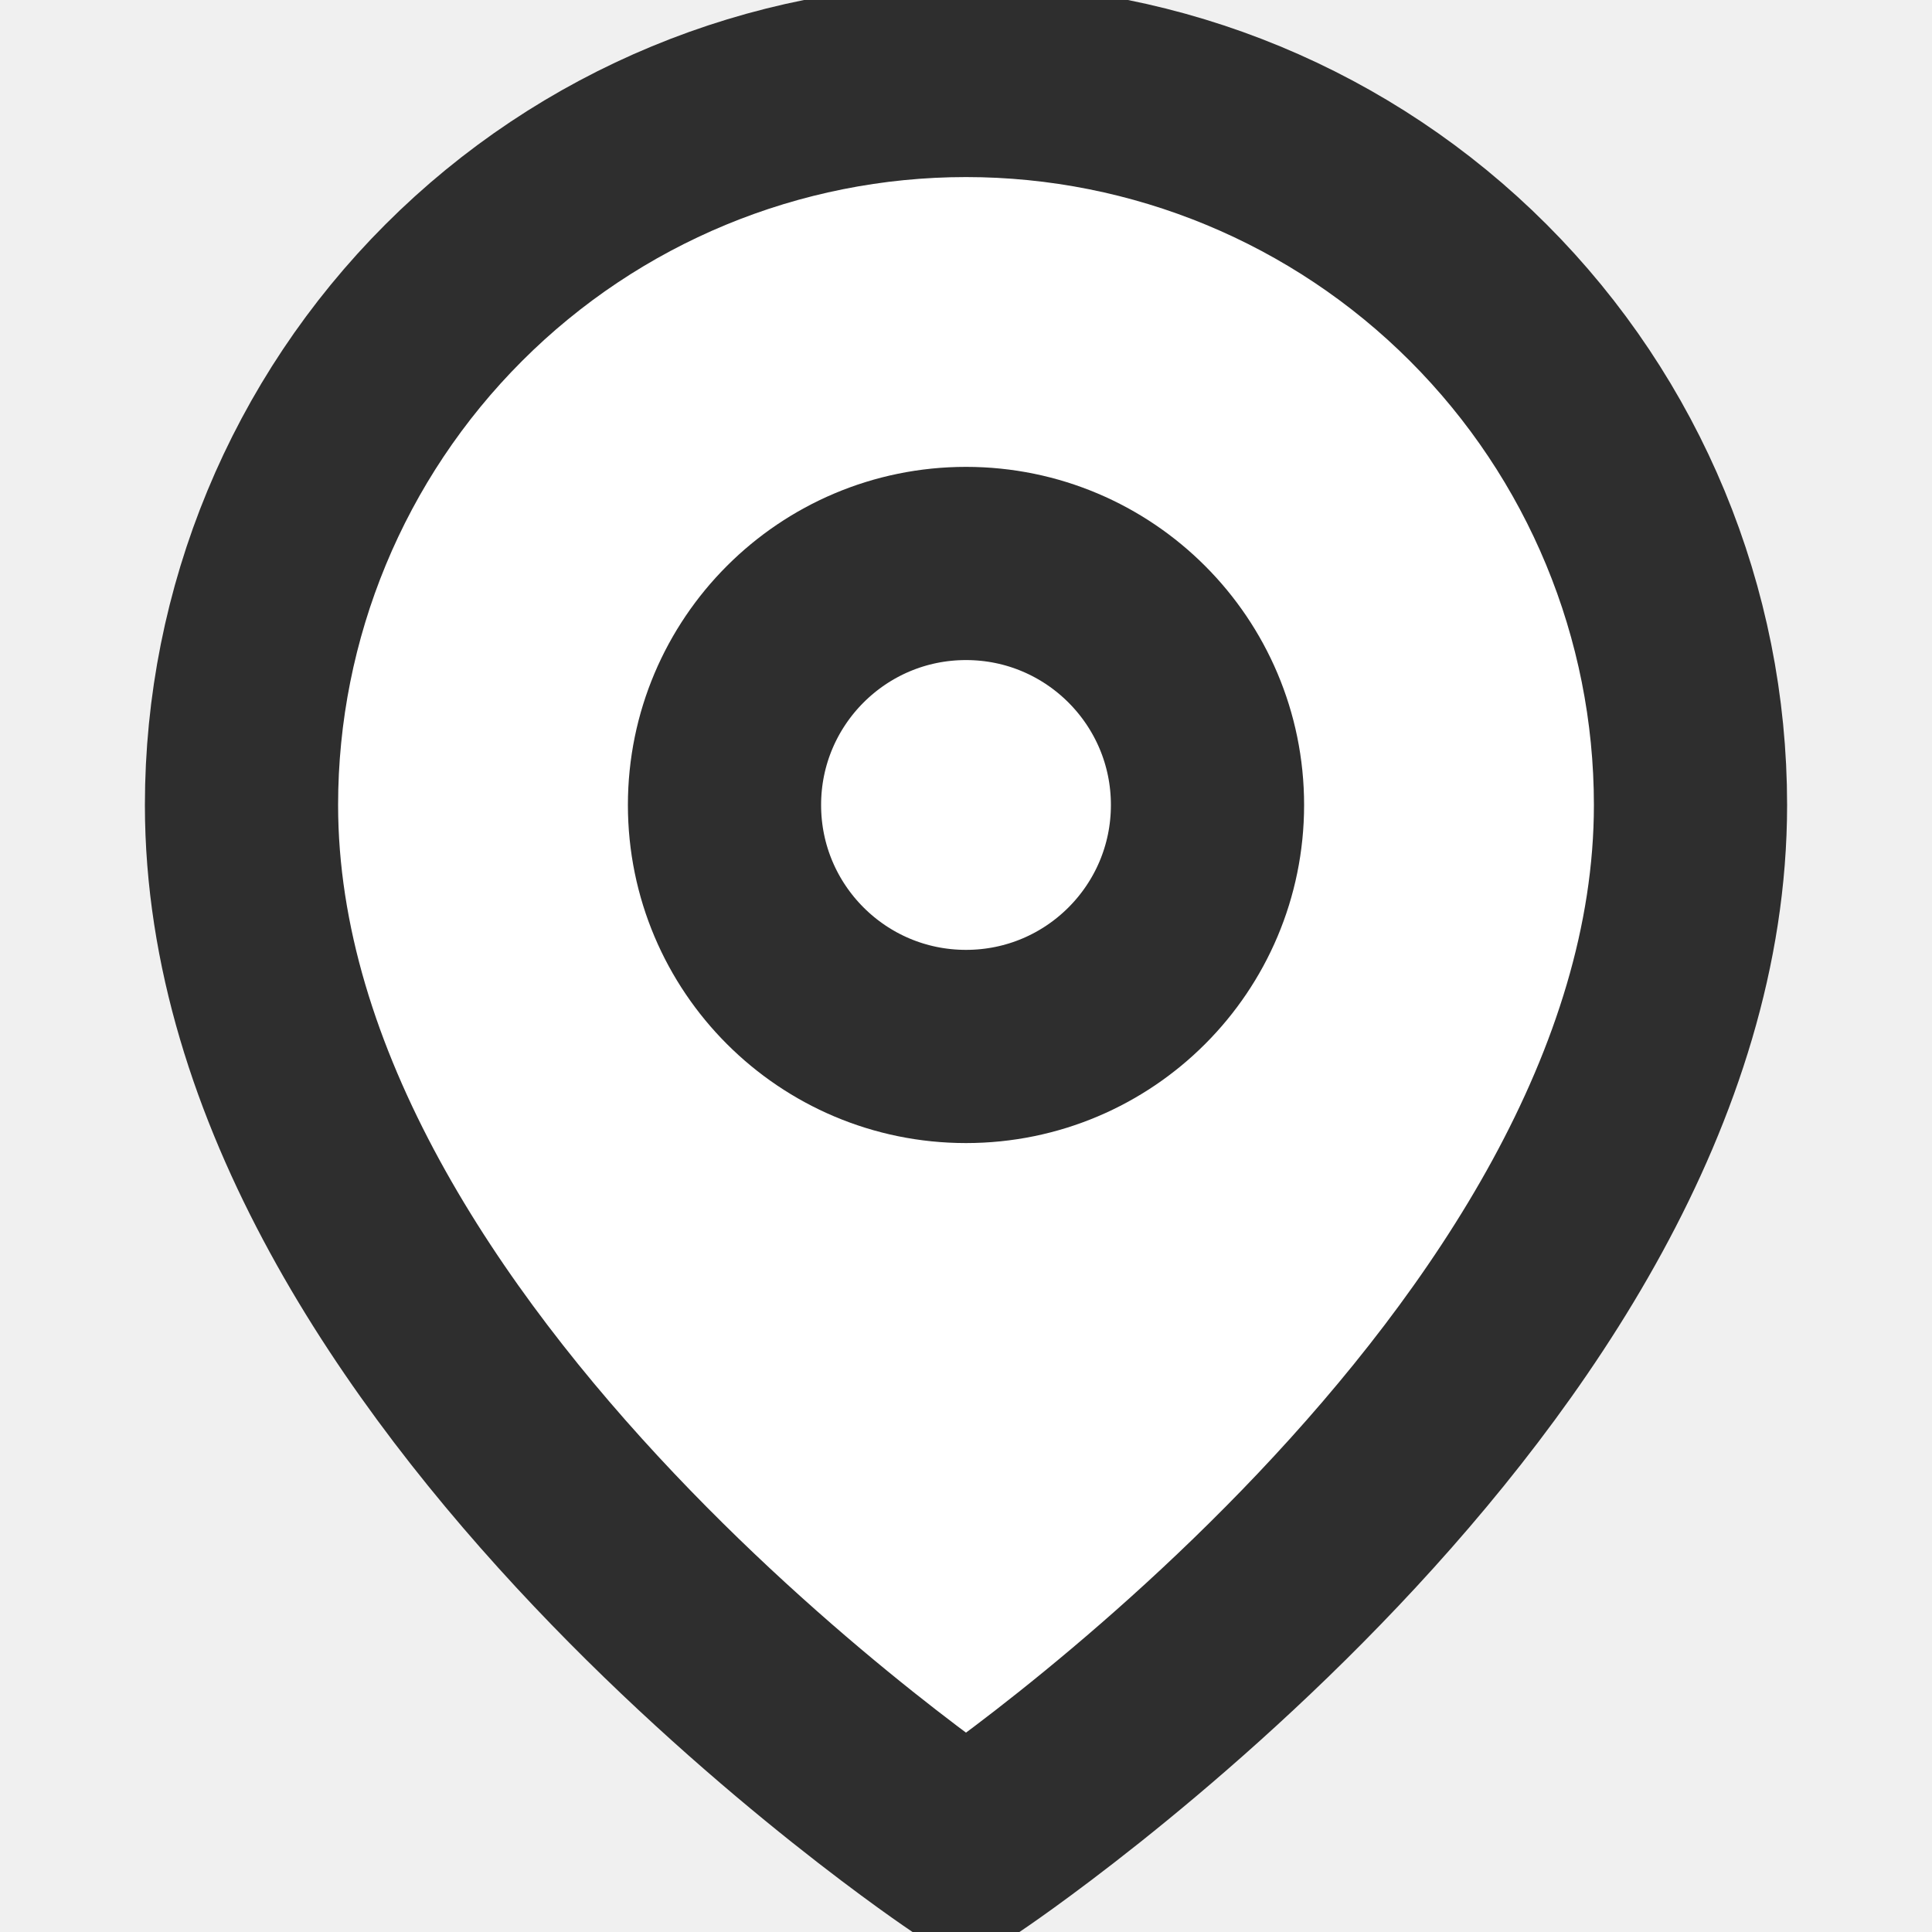
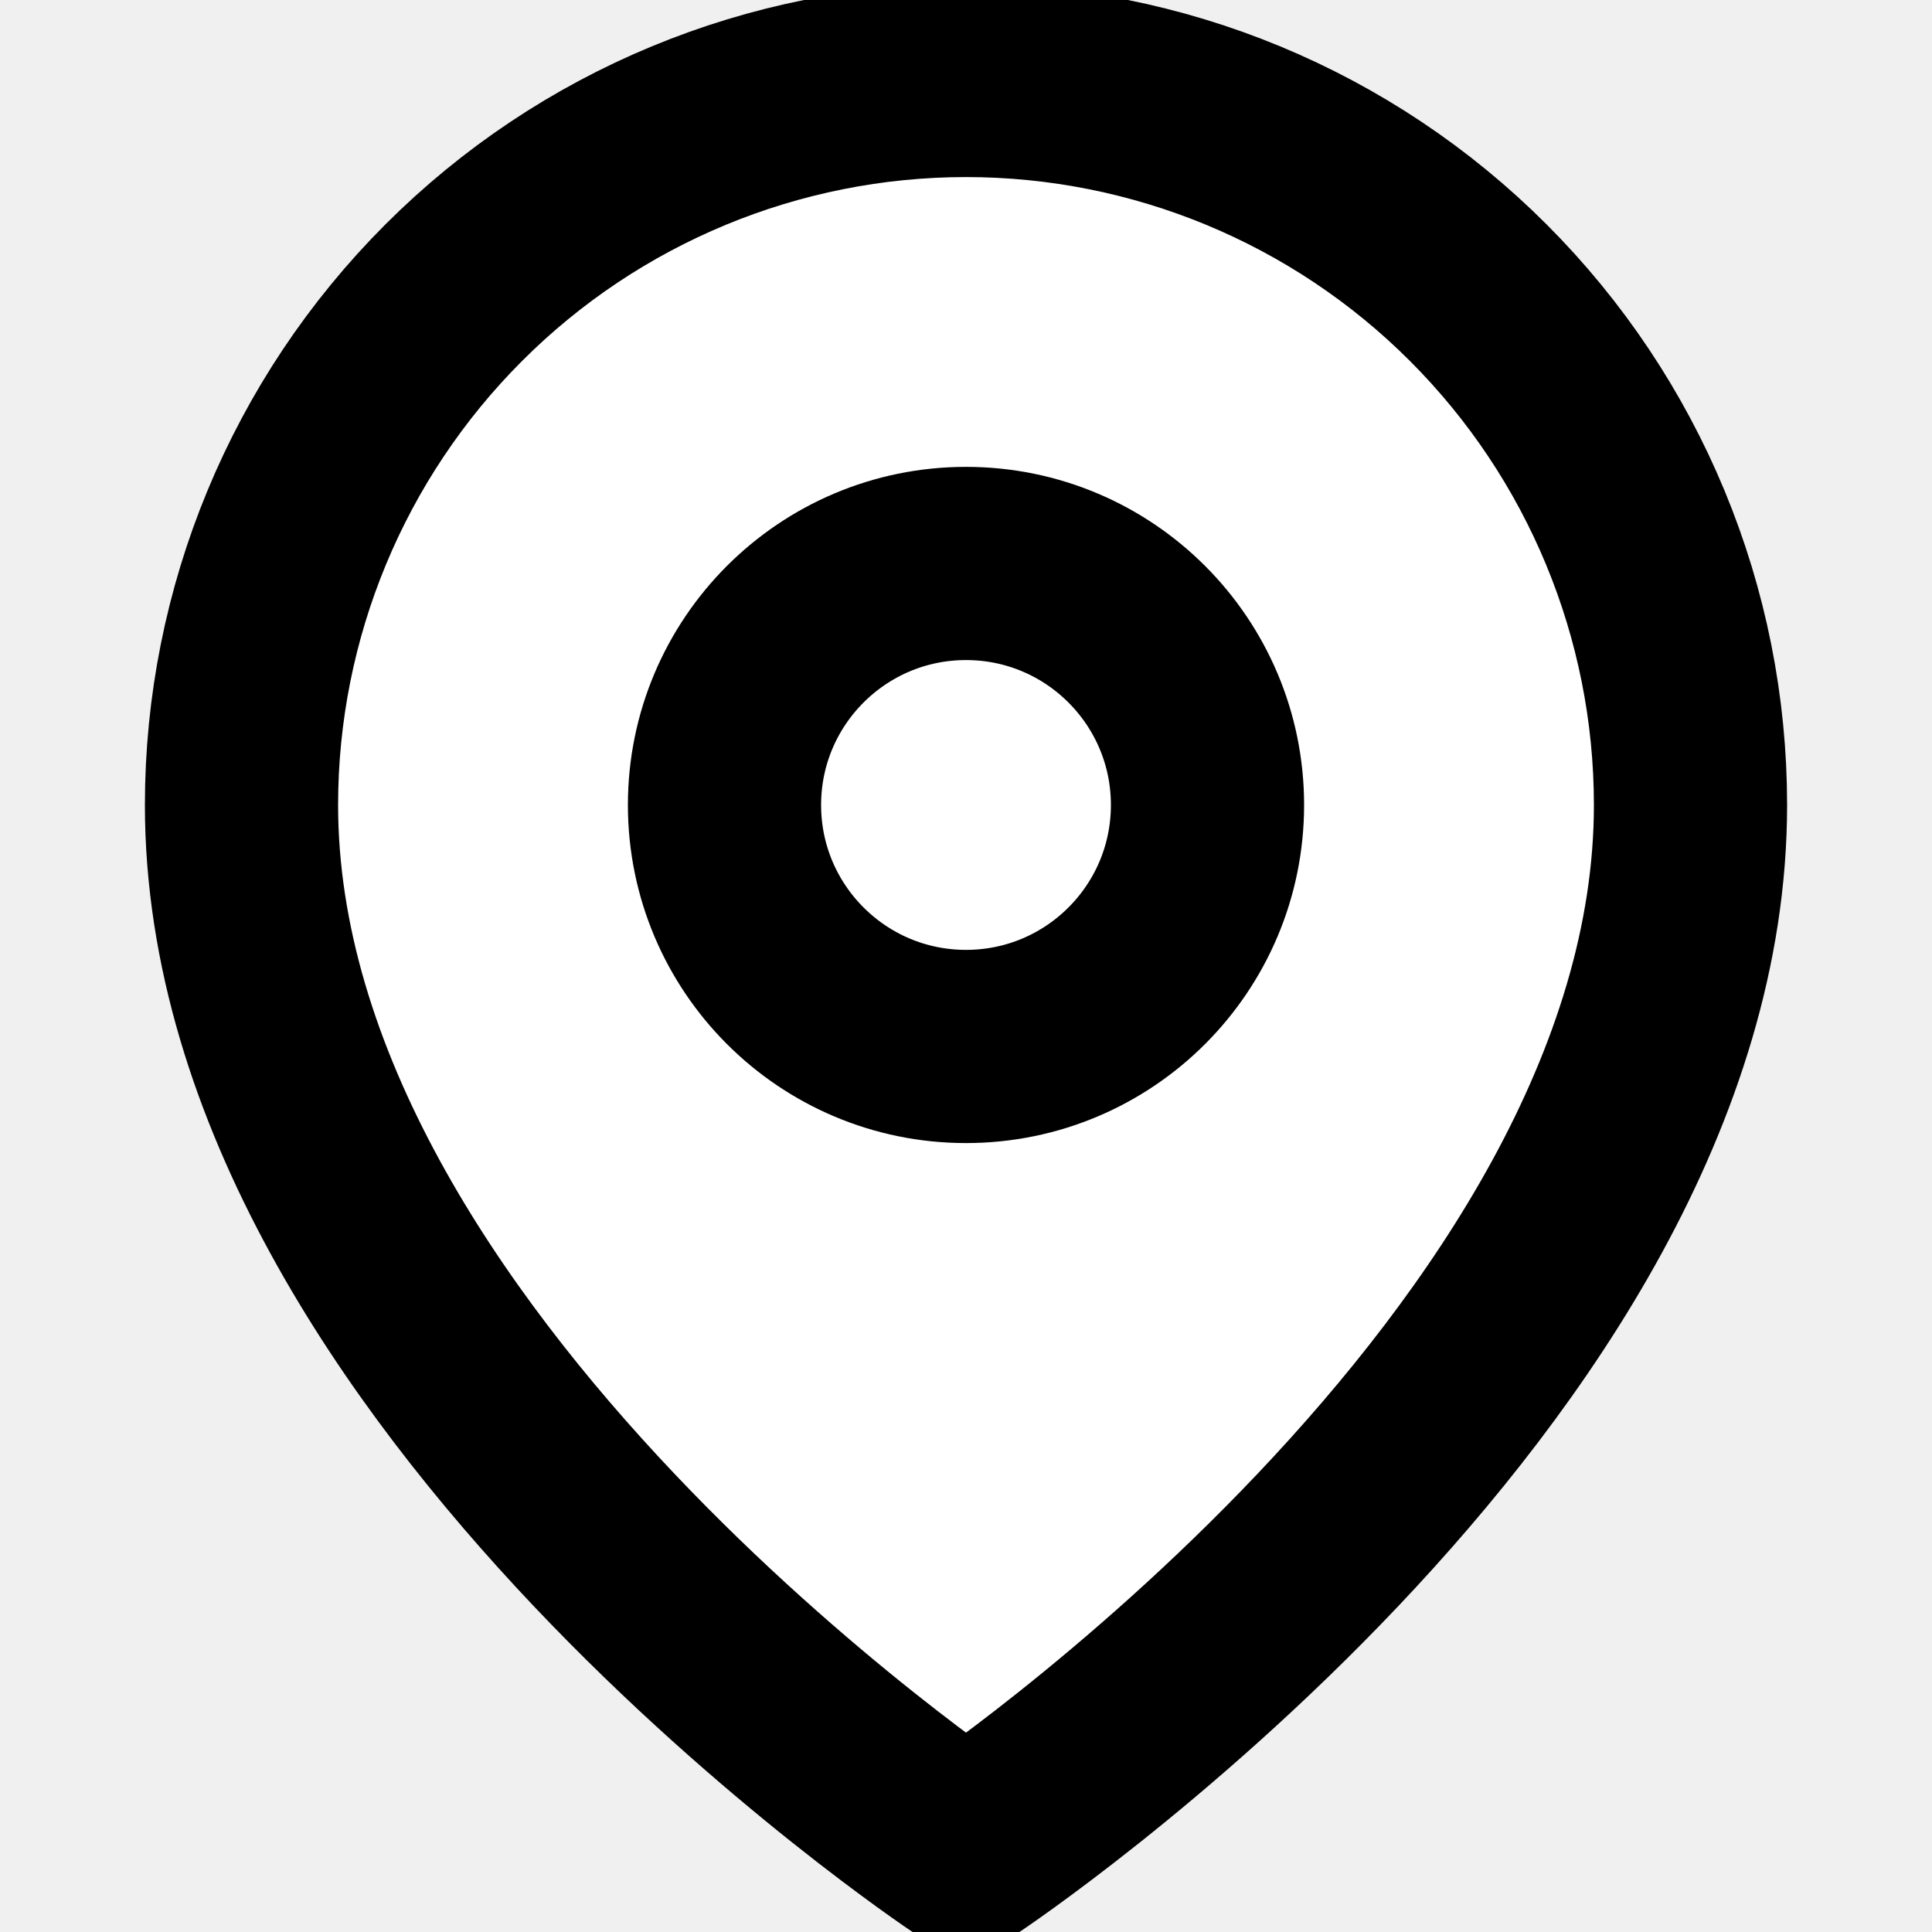
<svg xmlns="http://www.w3.org/2000/svg" fill="none" height="20" viewBox="0 0 20 20" width="20">
  <g clip-path="url(#clip0_17_2715)">
-     <path d="M17.5 8.333C17.5 14.167 10 19.167 10 19.167C10 19.167 2.5 14.167 2.5 8.333C2.5 6.344 3.29 4.437 4.697 3.03C6.103 1.623 8.011 0.833 10 0.833C11.989 0.833 13.897 1.623 15.303 3.03C16.71 4.437 17.5 6.344 17.5 8.333Z" fill="white" stroke="#2E2E2E" stroke-linecap="round" stroke-linejoin="round" stroke-width="2" />
-     <path d="M10 10.833C11.381 10.833 12.5 9.714 12.5 8.333C12.5 6.953 11.381 5.833 10 5.833C8.619 5.833 7.5 6.953 7.5 8.333C7.5 9.714 8.619 10.833 10 10.833Z" fill="white" stroke="#2E2E2E" stroke-linecap="round" stroke-linejoin="round" stroke-width="2" />
+     <path d="M17.5 8.333C17.5 14.167 10 19.167 10 19.167C10 19.167 2.5 14.167 2.5 8.333C2.5 6.344 3.29 4.437 4.697 3.03C6.103 1.623 8.011 0.833 10 0.833C11.989 0.833 13.897 1.623 15.303 3.03C16.71 4.437 17.5 6.344 17.5 8.333Z" fill="white" stroke="currentColor" stroke-linecap="round" stroke-linejoin="round" stroke-width="2" />
+     <path d="M10 10.833C11.381 10.833 12.5 9.714 12.5 8.333C12.5 6.953 11.381 5.833 10 5.833C8.619 5.833 7.5 6.953 7.5 8.333C7.5 9.714 8.619 10.833 10 10.833Z" fill="white" stroke="currentColor" stroke-linecap="round" stroke-linejoin="round" stroke-width="2" />
  </g>
  <defs>
    <clipPath id="clip0_17_2715">
      <rect fill="white" height="20" width="20" />
    </clipPath>
  </defs>
</svg>
